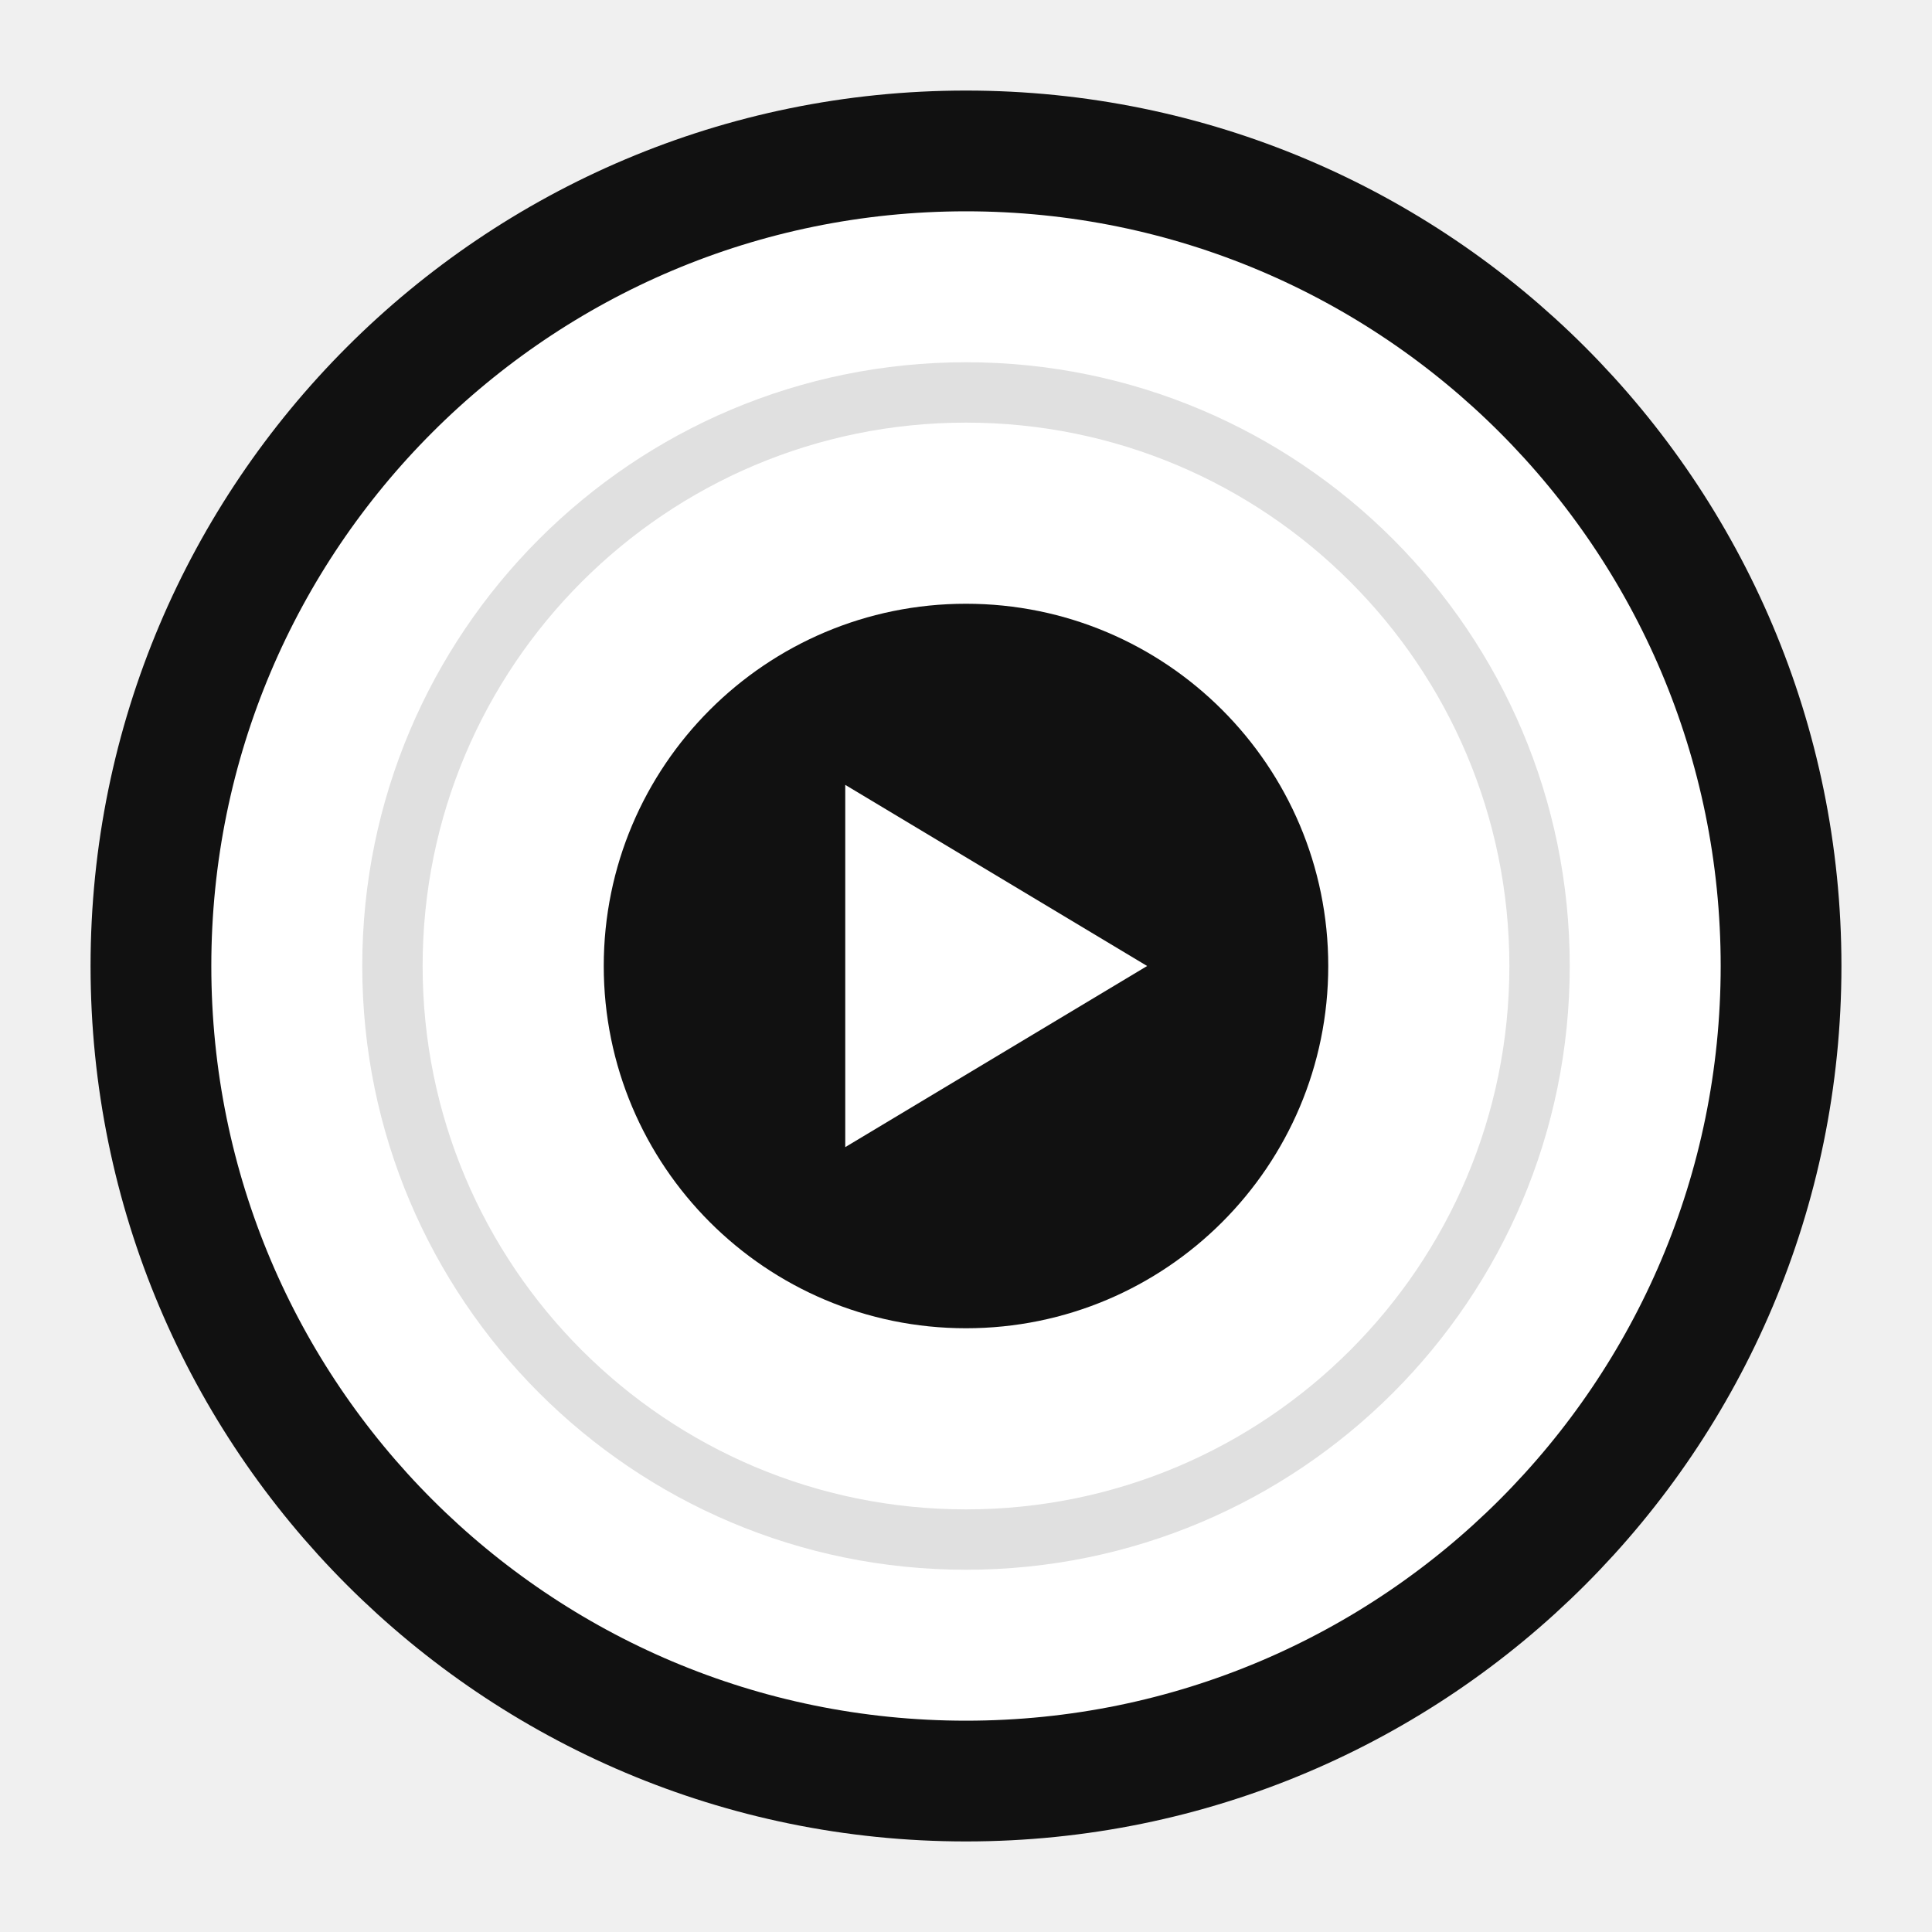
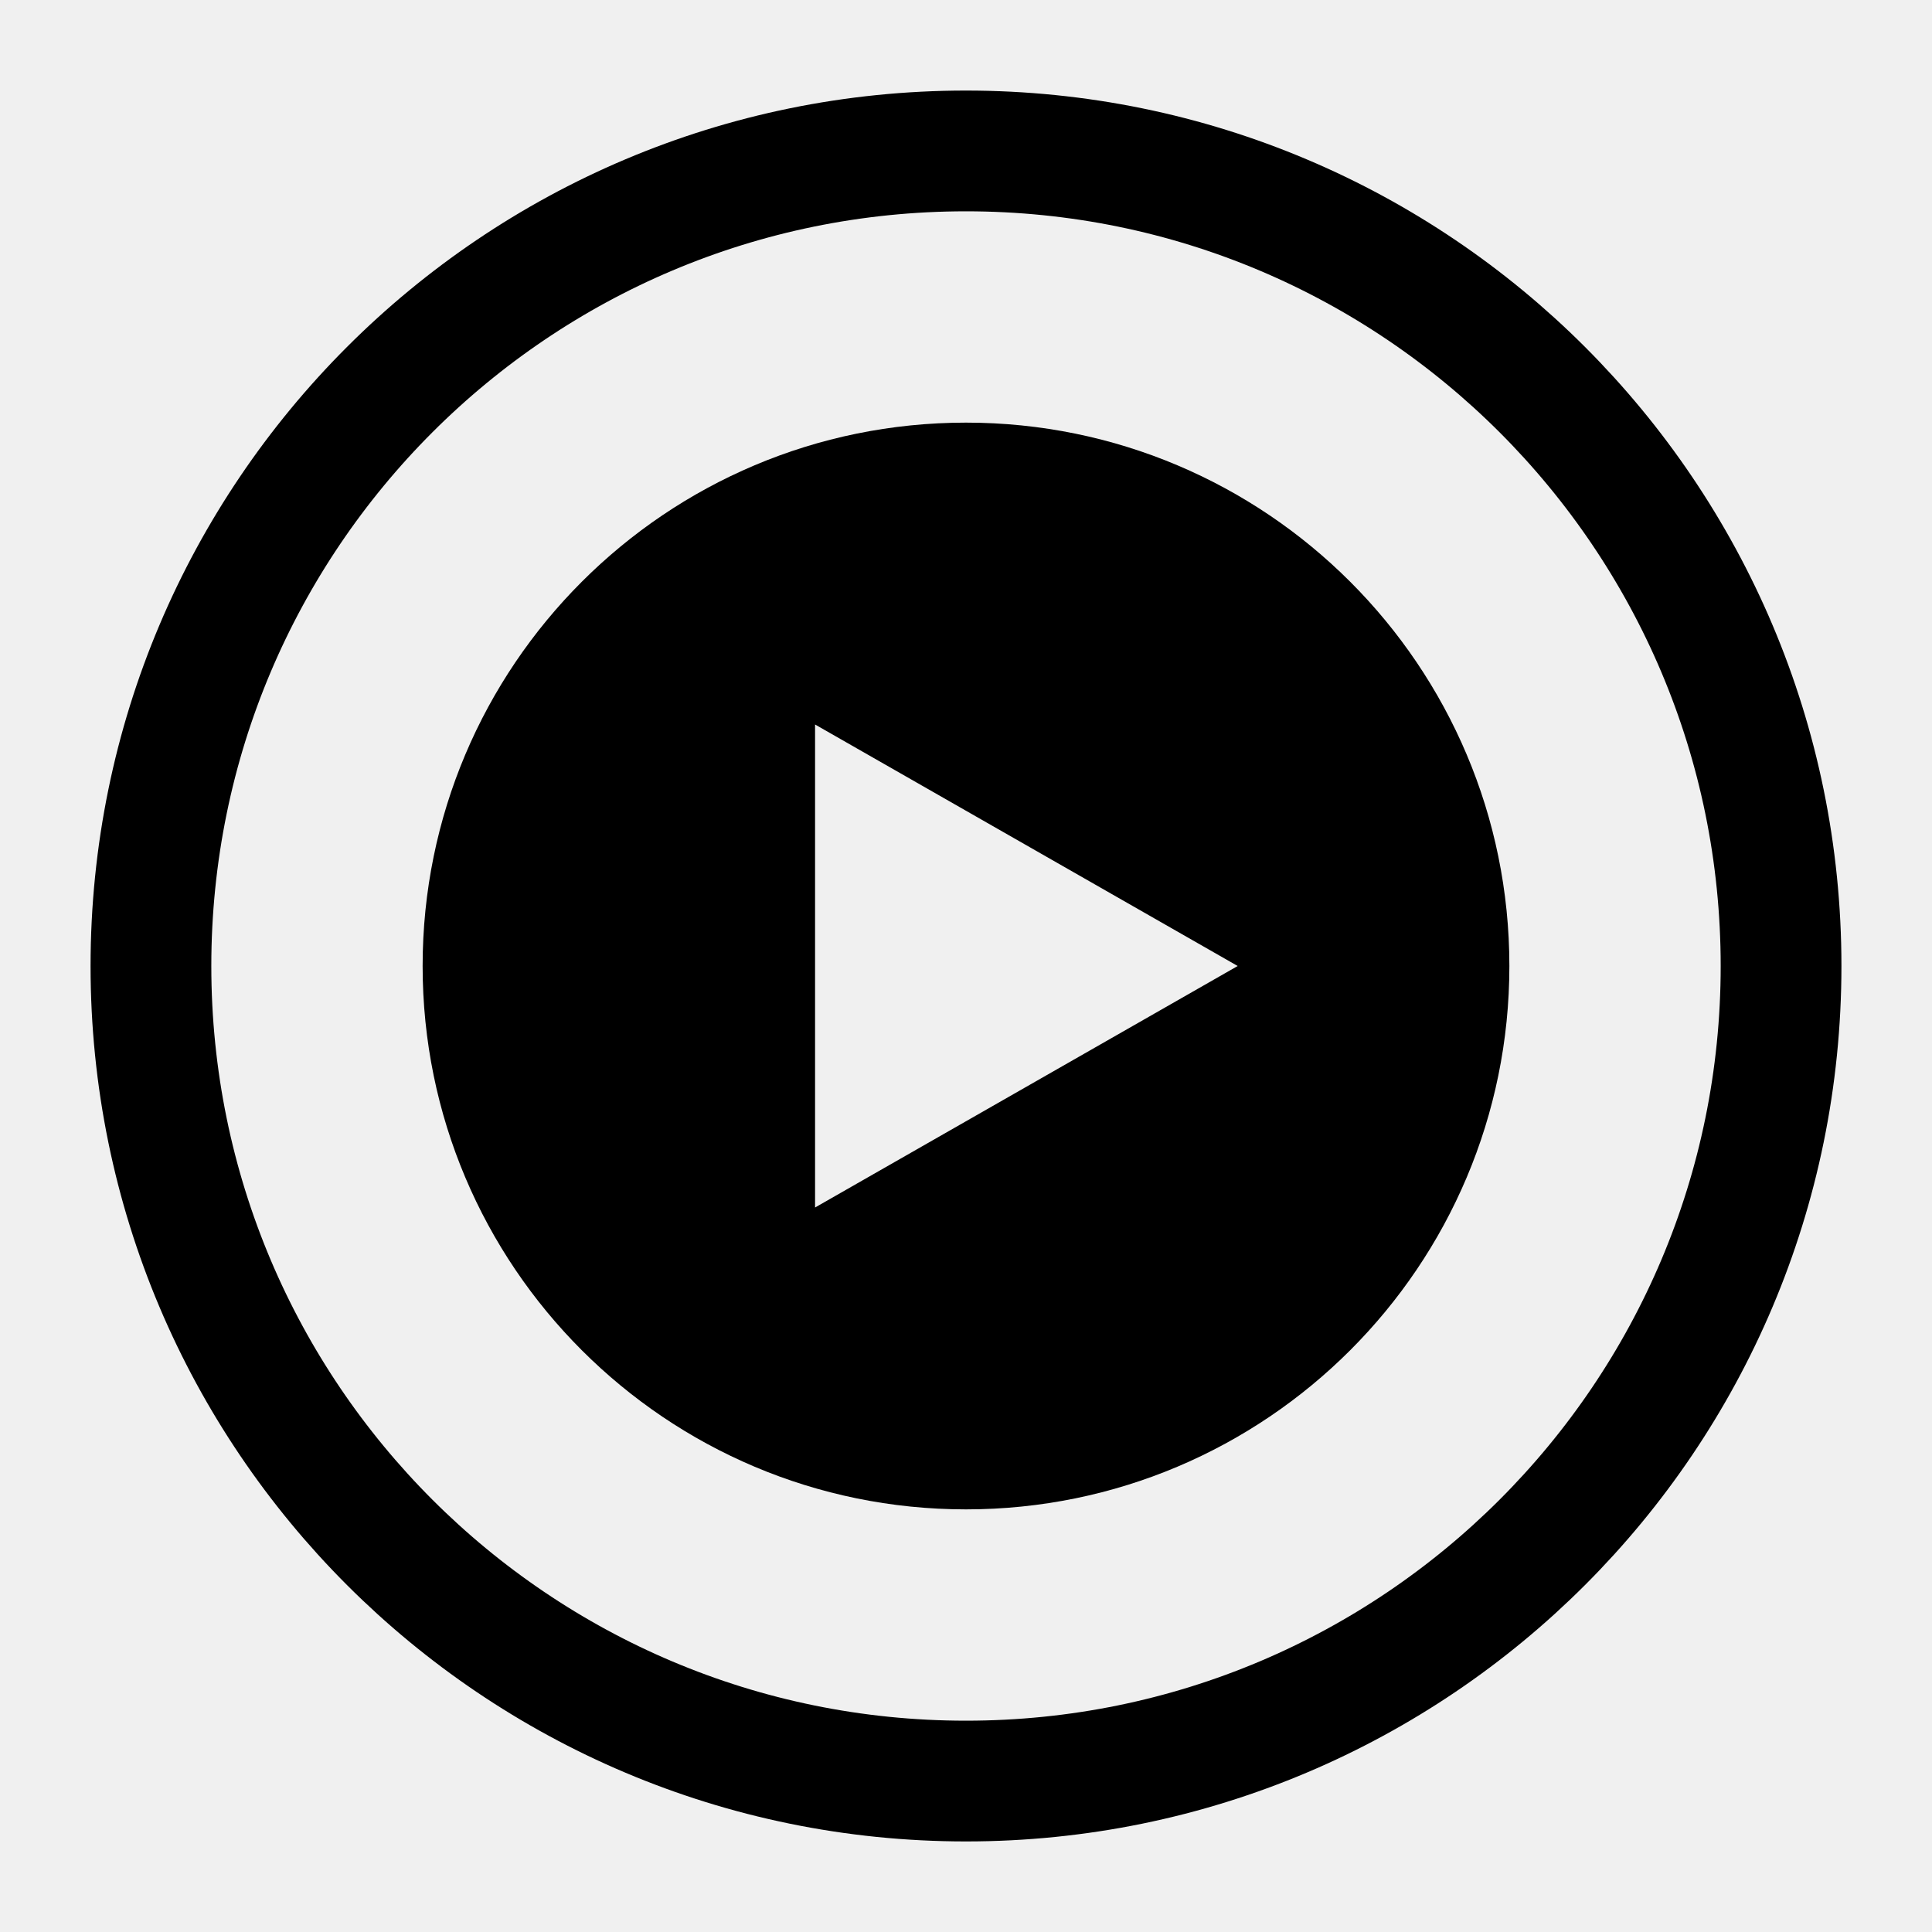
<svg xmlns="http://www.w3.org/2000/svg" width="128" height="128" viewBox="0 0 128 128">
-   <circle cx="64" cy="64" r="54" fill="#ffffff" stroke="#111111" stroke-width="8" />
-   <circle cx="64" cy="64" r="38" fill="none" stroke="#e0e0e0" stroke-width="4" />
-   <circle cx="64" cy="64" r="24" fill="#111111" />
-   <polygon points="56,52 56,76 76,64" fill="#ffffff" />
+   <defs>
+     <mask id="cutout">
+       <rect width="128" height="128" fill="white" />
+       <polygon points="54,48 54,80 82,64" fill="black" />
+     </mask>
+   </defs>
+   <circle cx="64" cy="64" r="54" fill="none" stroke="#000000" stroke-width="8" />
+   <circle cx="64" cy="64" r="36" fill="#000000" mask="url(#cutout)" />
</svg>
